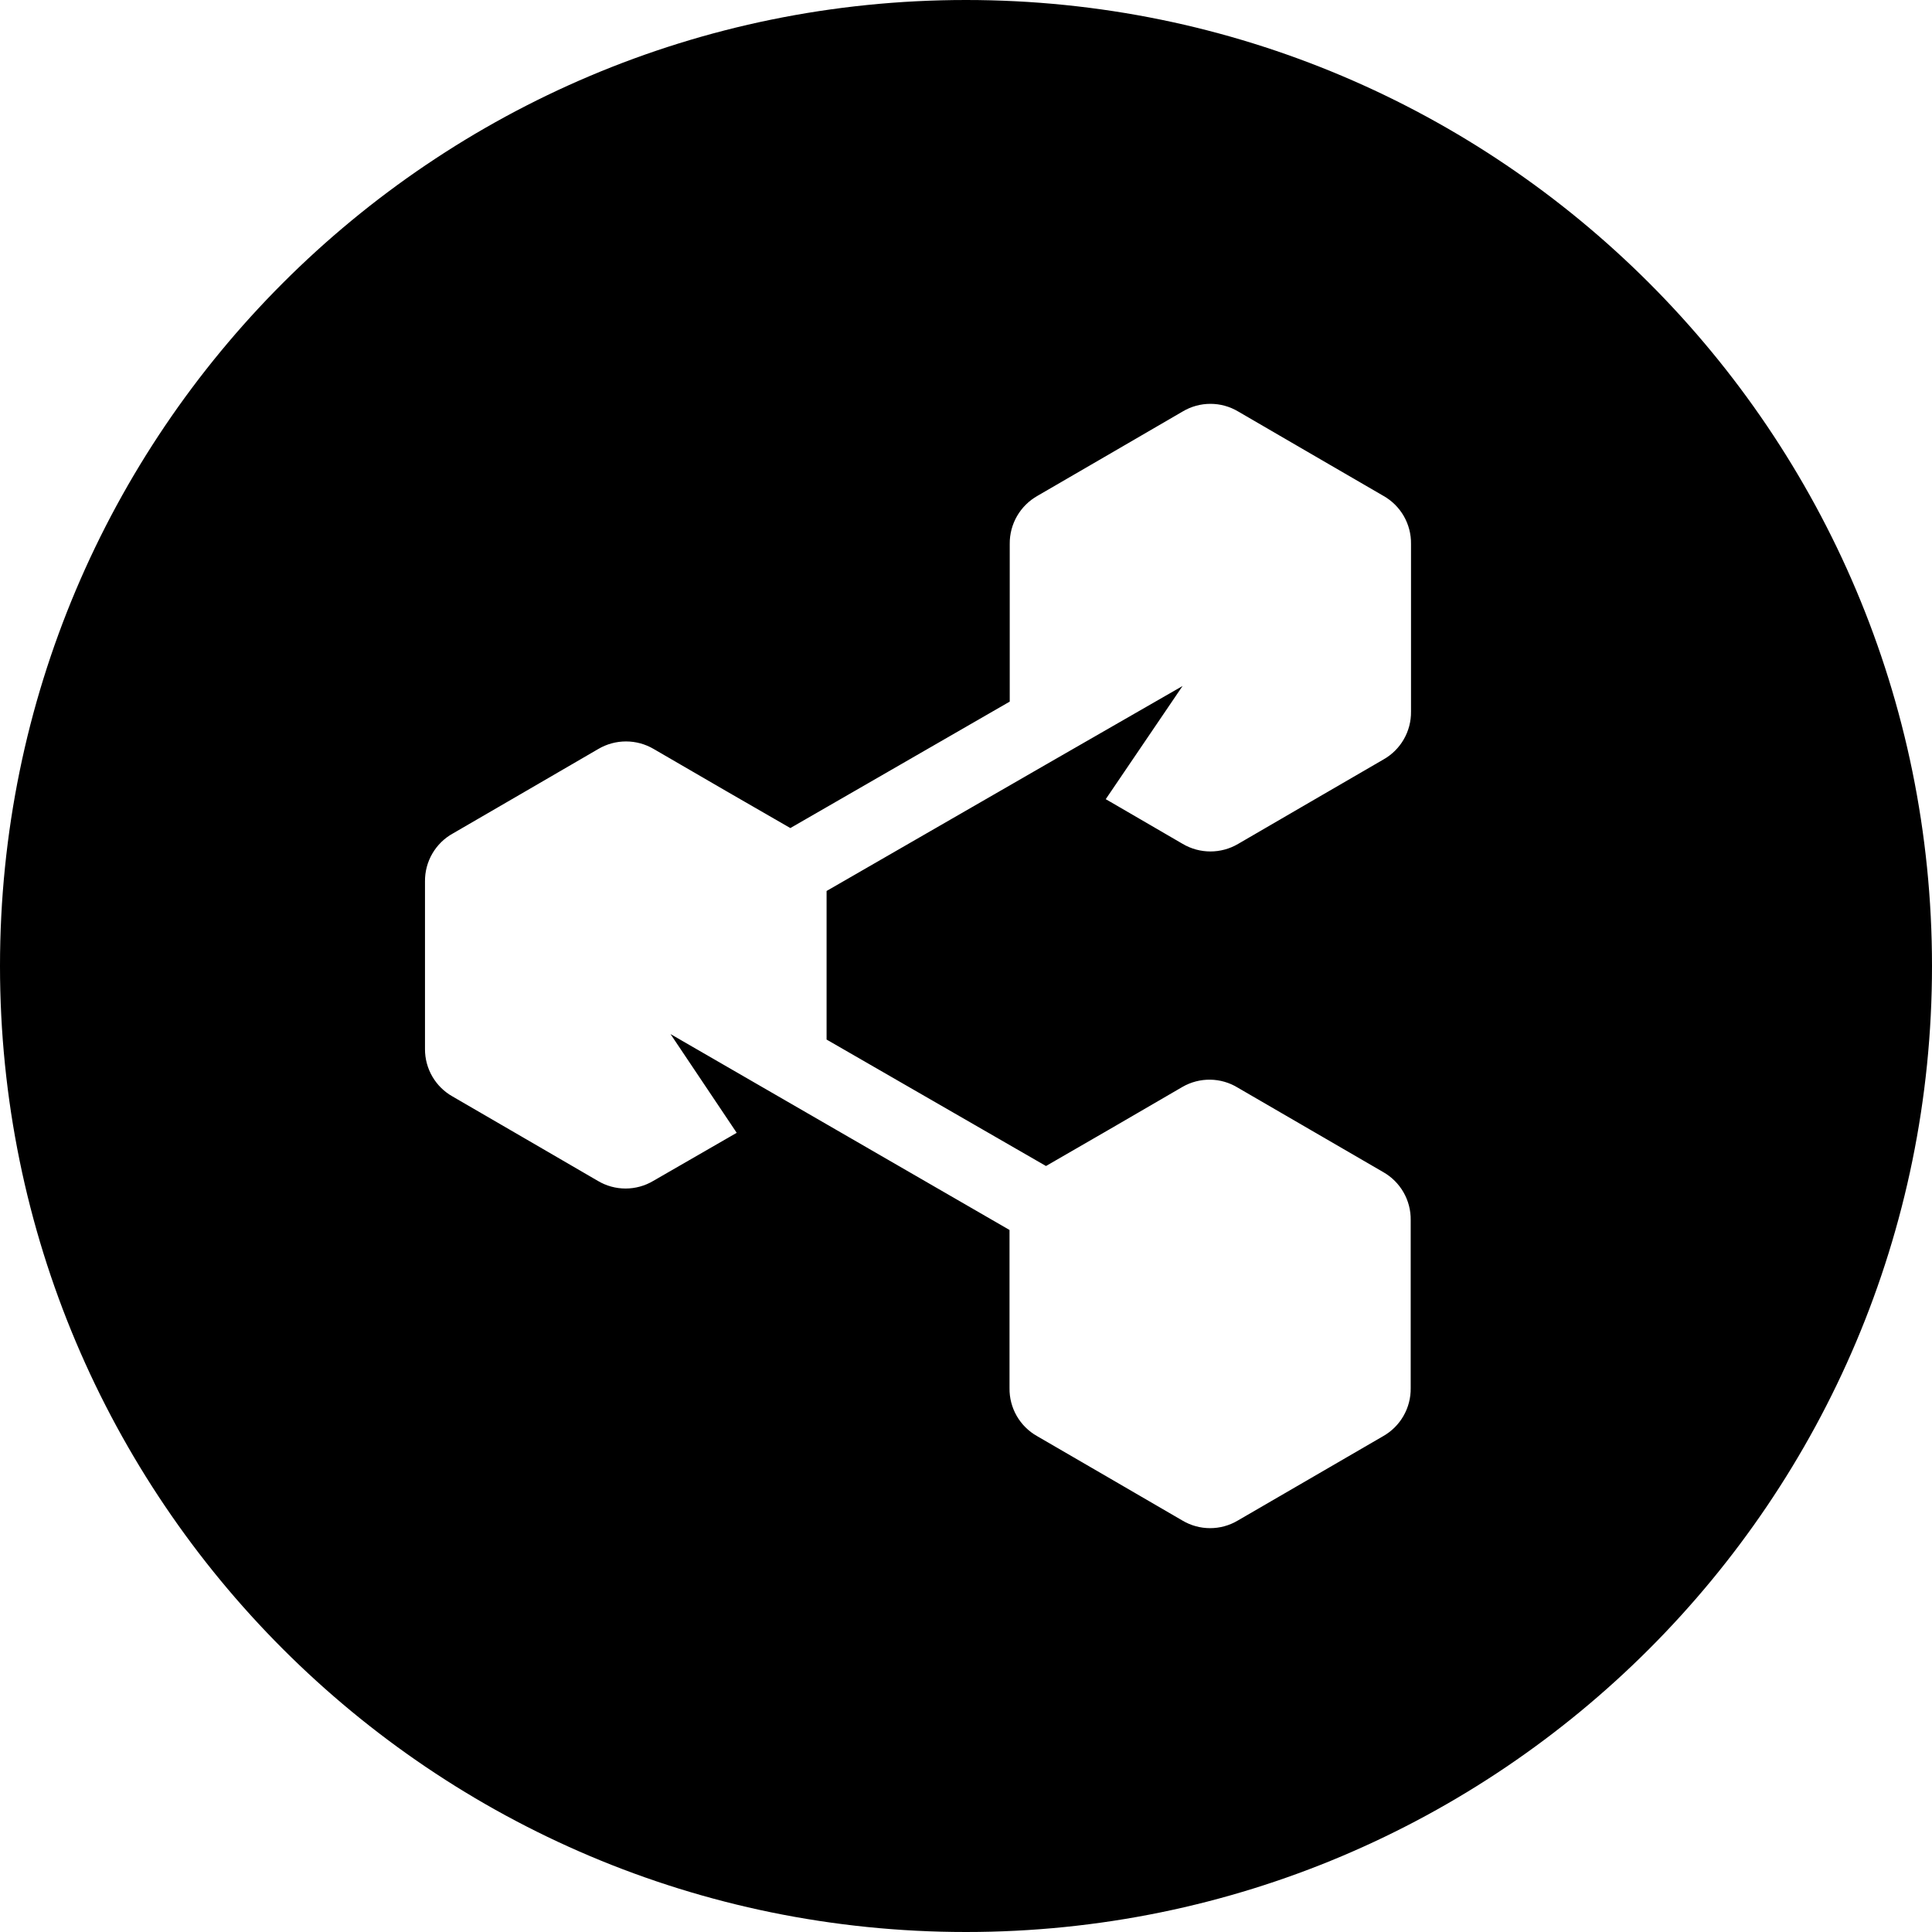
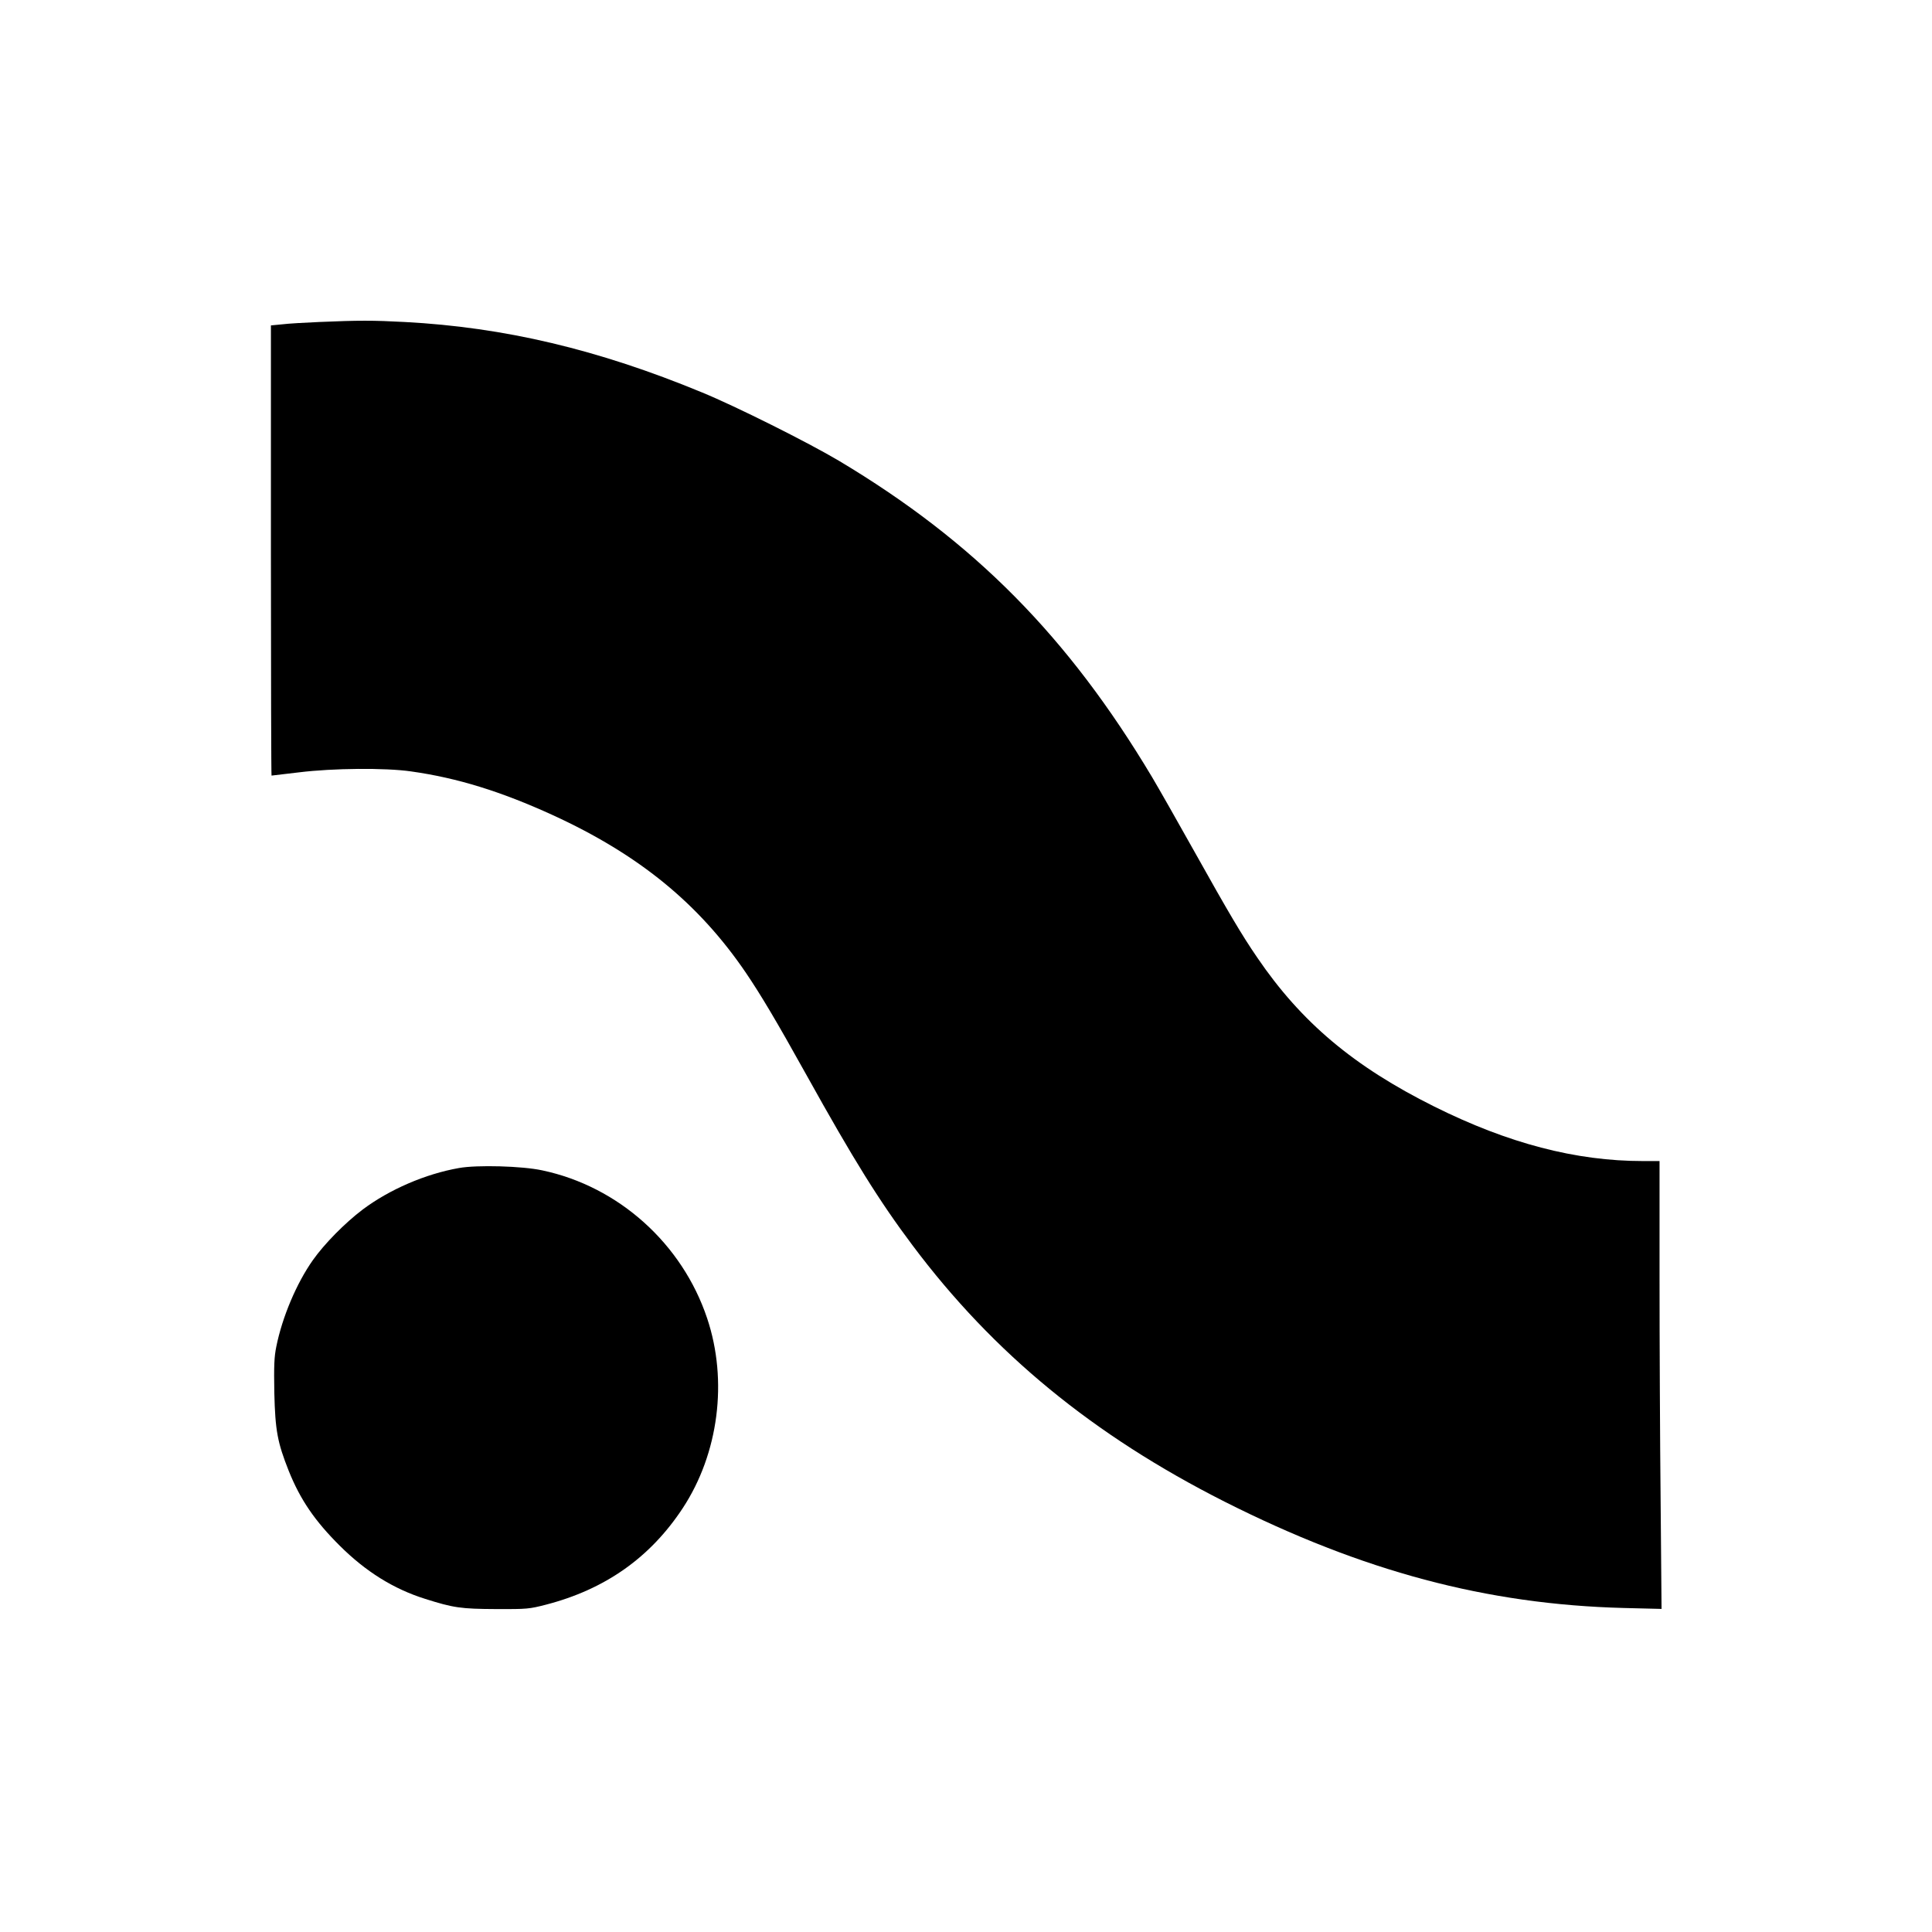
- <svg xmlns="http://www.w3.org/2000/svg" id="Calque_1" data-name="Calque 1" viewBox="0 0 183.34 183.34">
-   <path d="M91.67,0a91.67,91.67,0,1,0,91.67,91.67A91.67,91.67,0,0,0,91.67,0Zm42.2,131.72a5.16,5.16,0,0,1-2.62,4.57l-6.89,4-6.89,4a5.14,5.14,0,0,1-5.27,0l-6.88-4-6.89-4a5.14,5.14,0,0,1-2.63-4.57v-15L63.63,98.13l6.28,9.37L62,112.06a5.14,5.14,0,0,1-5.27,0l-6.88-4-6.89-4a5.14,5.14,0,0,1-2.63-4.51V83.65A5.14,5.14,0,0,1,43,79.08l6.89-4,6.88-4a5.18,5.18,0,0,1,5.27,0l6.89,4L75,78.58l20.82-12V51.62a5.18,5.18,0,0,1,2.64-4.57l6.89-4,6.88-4a5.14,5.14,0,0,1,5.27,0l6.88,4,6.89,4a5.15,5.15,0,0,1,2.63,4.57v15.9a5.14,5.14,0,0,1-2.63,4.56l-6.89,4-6.88,4a5.18,5.18,0,0,1-5.27,0l-6.88-4-.42-.24,7.29-10.74L99.26,72.55l-20.82,12v14.1l20.82,12,6.06-3.5,6.88-4a5.14,5.14,0,0,1,5.27.07l6.89,4,6.89,4a5.15,5.15,0,0,1,2.62,4.57Z" />
+ <svg xmlns="http://www.w3.org/2000/svg" version="1.0" width="1248pt" height="1248pt" viewBox="0 0 1248 1248" preserveAspectRatio="xMidYMid meet">
+   <g transform="translate(0,1248) scale(0.1,-0.1)" fill="#000000" stroke="none">
+     <path d="M2060 10400 c-91 -4 -198 -10 -237 -15 l-73 -7 0 -1454 c0 -800 2 -1454 4 -1454 2 0 82 10 178 21 218 27 557 30 723 6 299 -42 580 -129 915 -282 556 -255 944 -571 1249 -1020 96 -142 193 -304 391 -660 304 -547 471 -815 685 -1100 523 -698 1167 -1226 2015 -1655 892 -450 1693 -664 2579 -687 l244 -6 -6 699 c-4 384 -7 1035 -7 1447 l0 747 -107 0 c-434 0 -870 114 -1348 352 -520 259 -859 544 -1144 963 -100 146 -184 288 -406 685 -109 195 -232 411 -273 480 -543 909 -1150 1522 -2022 2043 -200 119 -666 352 -885 442 -672 278 -1278 421 -1920 455 -205 11 -298 11 -555 0z" />
+     <path d="M2965 4935 c-217 -38 -450 -139 -622 -268 -115 -87 -248 -222 -322 -327 -106 -150 -198 -369 -236 -558 -14 -68 -16 -124 -13 -300 6 -242 20 -319 93 -503 75 -187 169 -324 330 -484 168 -167 347 -279 551 -343 183 -58 231 -65 459 -66 200 -1 215 1 320 28 384 99 676 305 886 625 231 352 292 822 157 1225 -161 482 -572 852 -1066 956 -129 28 -421 36 -537 15z" />
+   </g>
</svg>
